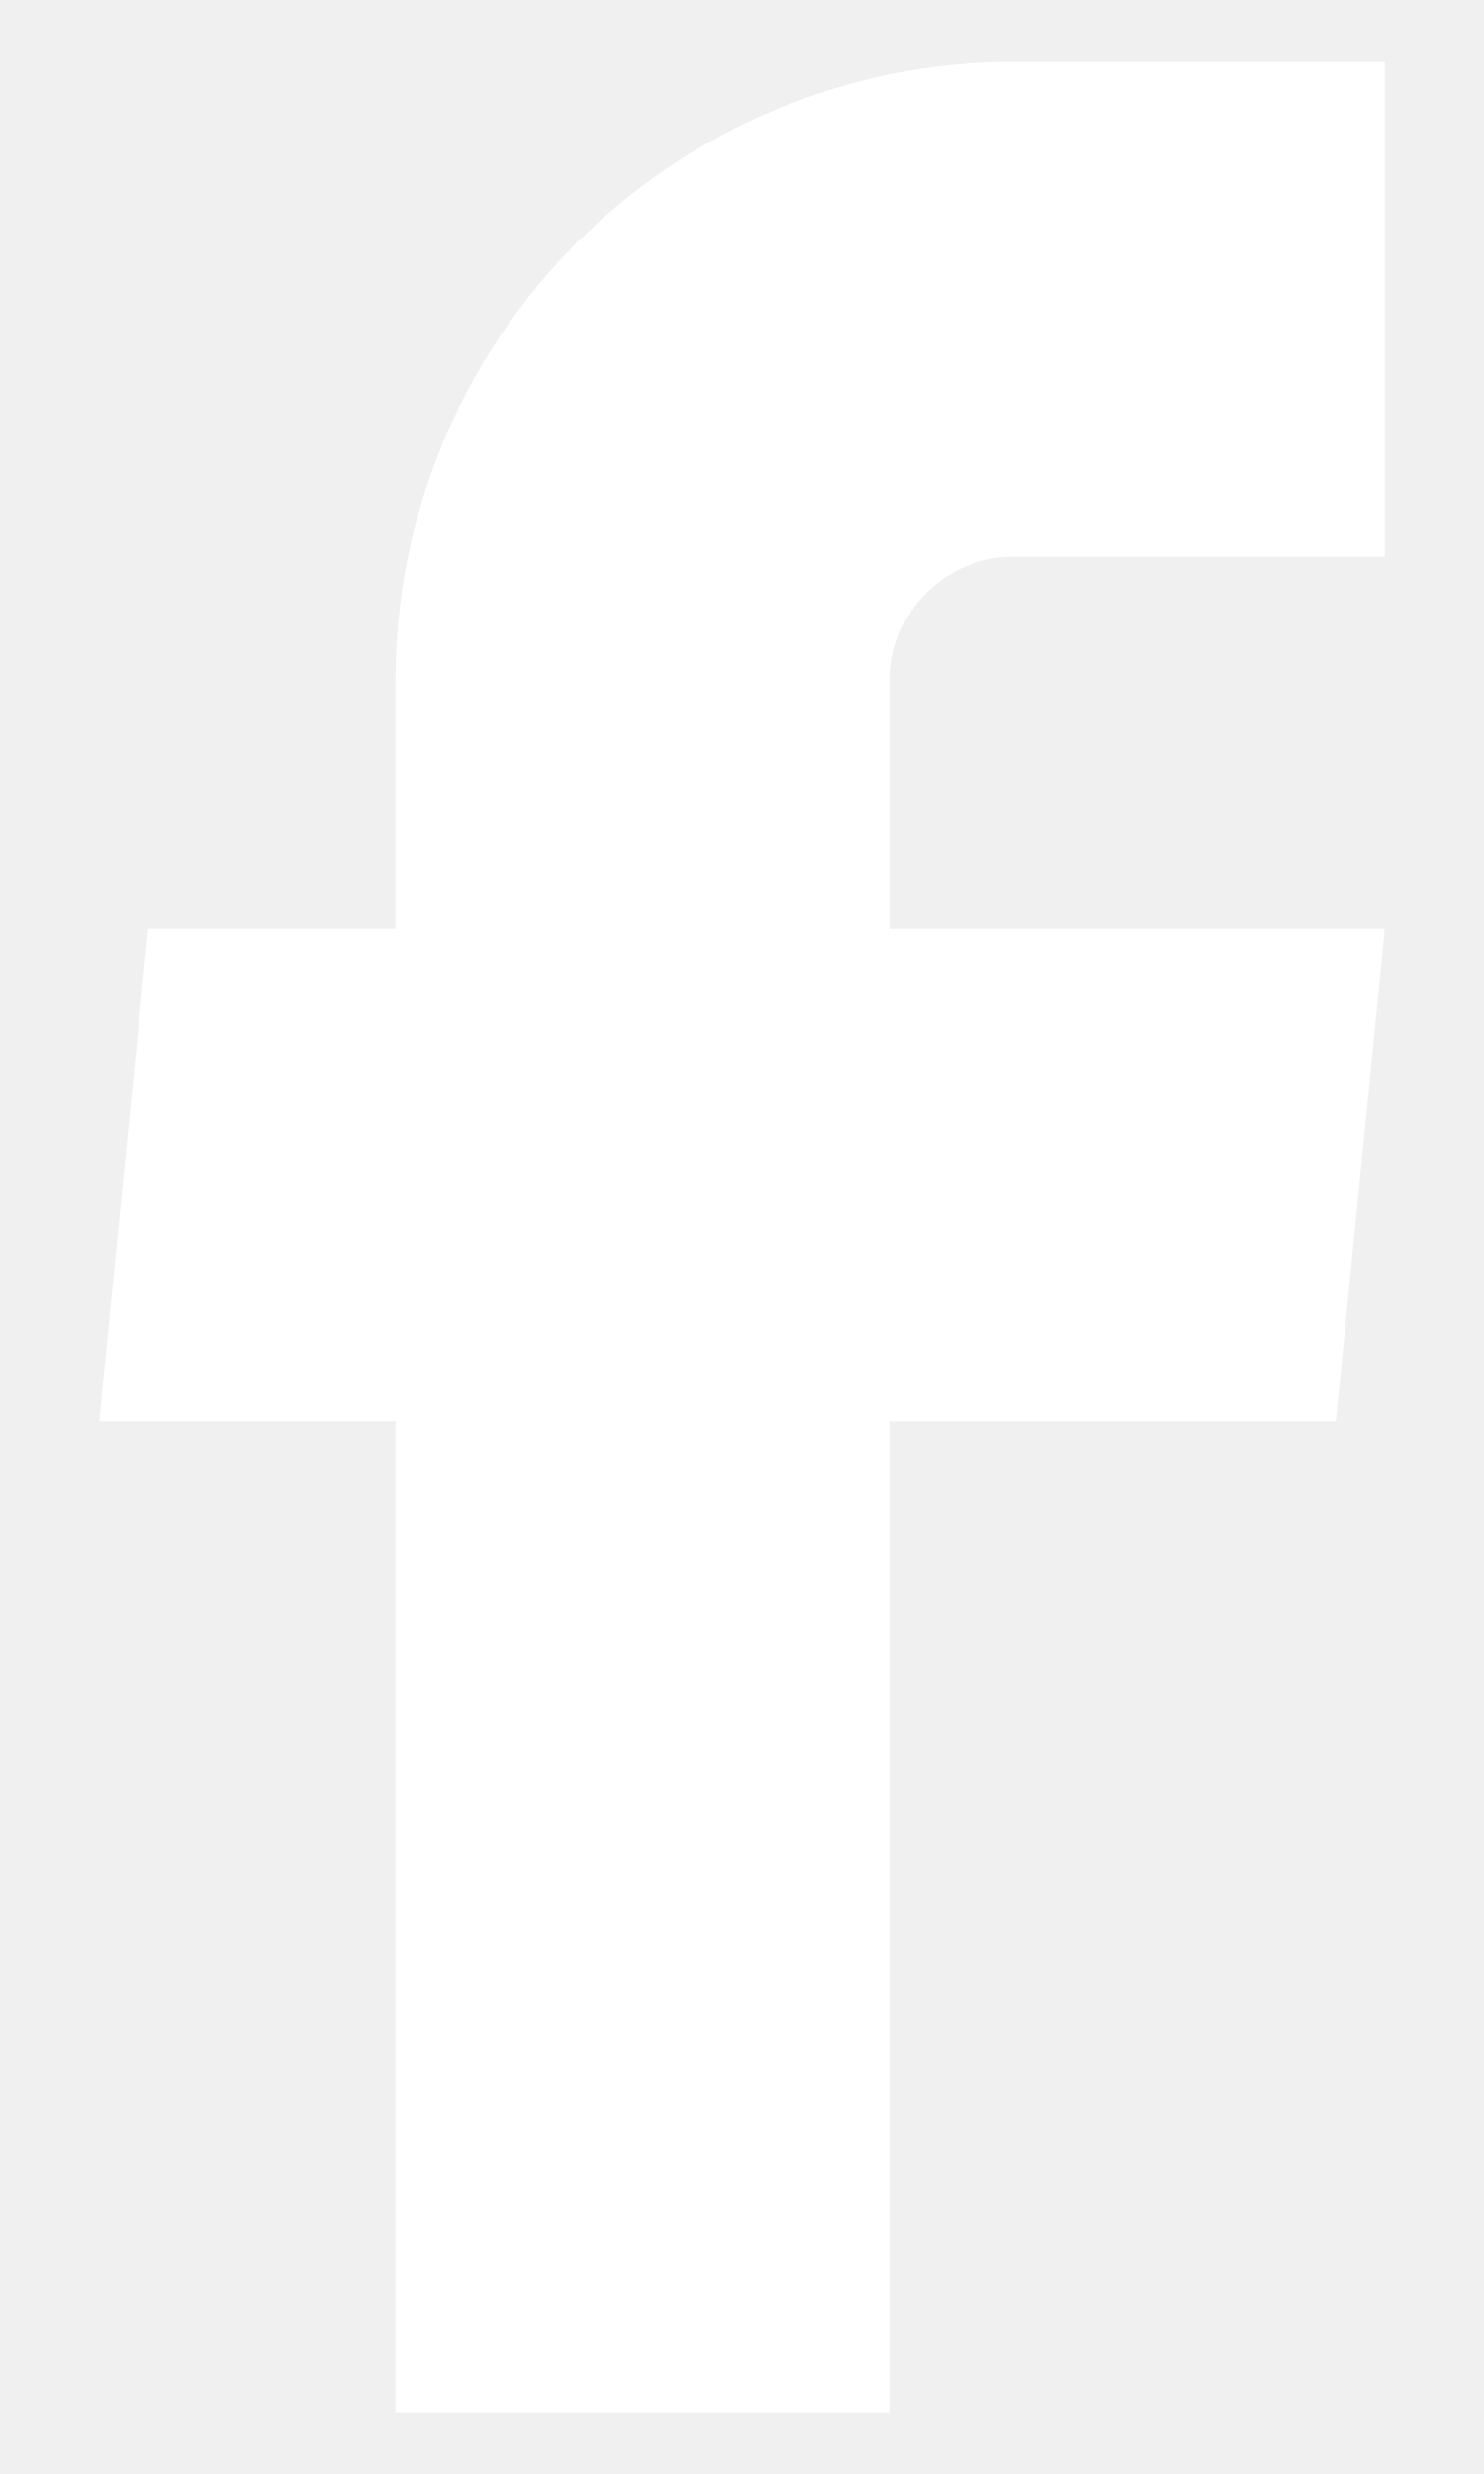
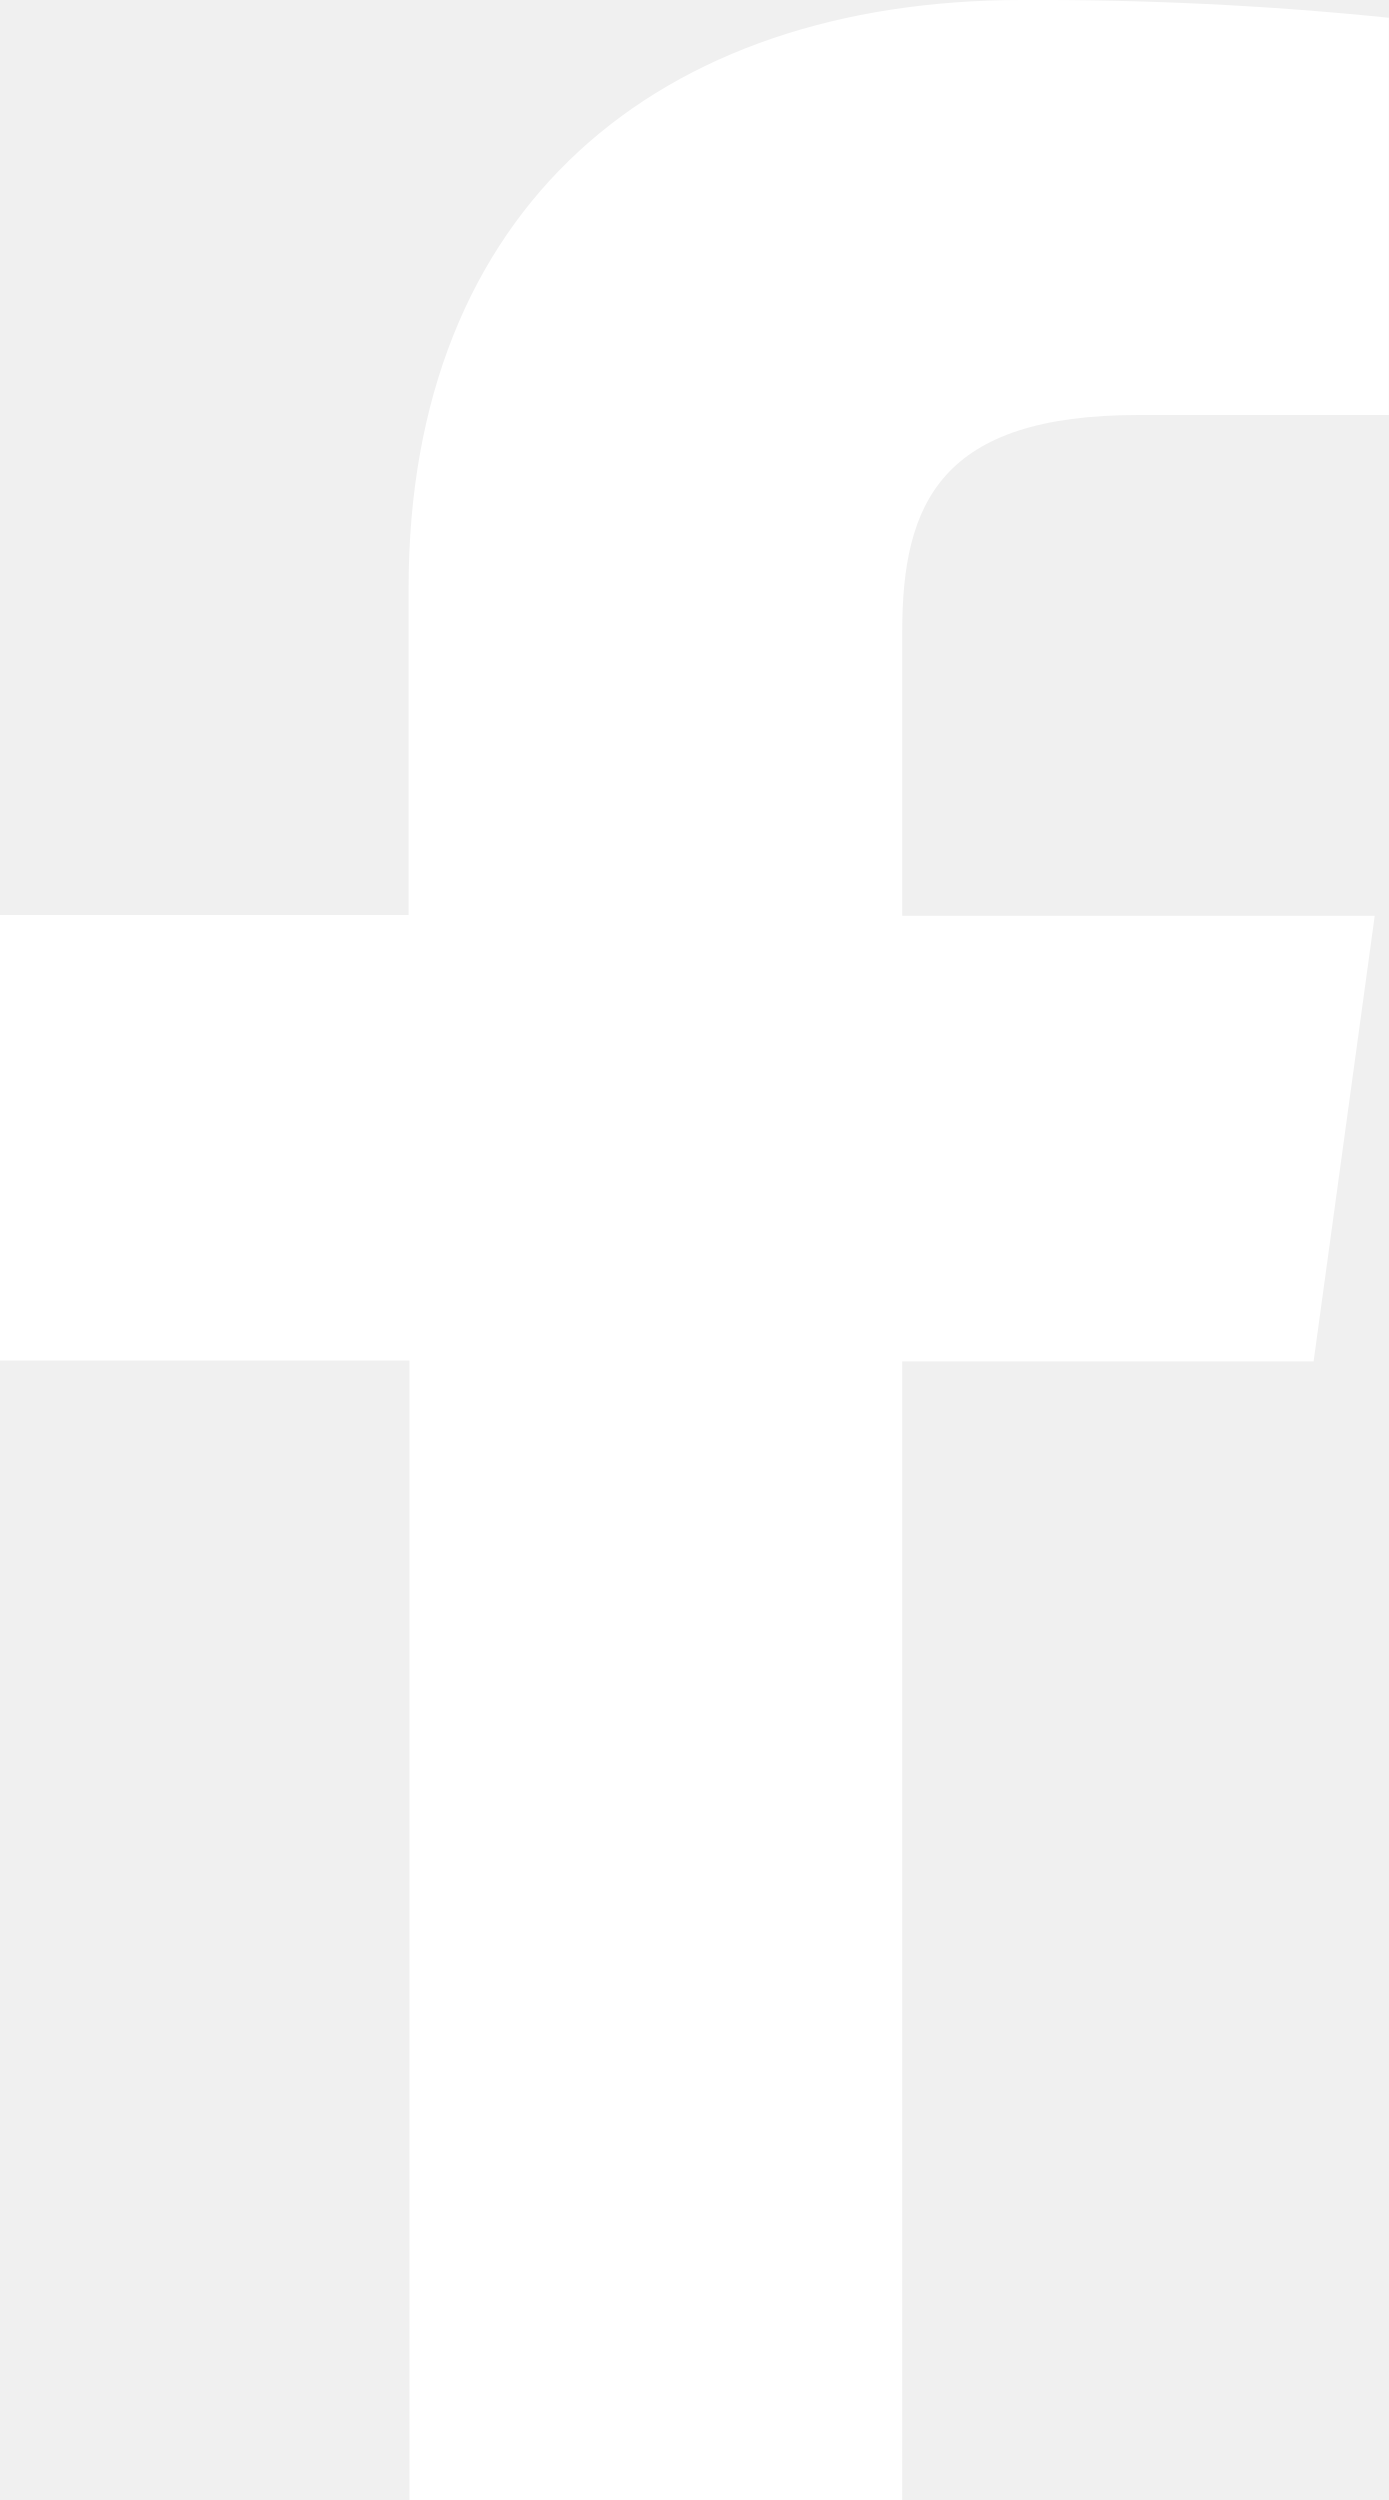
- <svg xmlns="http://www.w3.org/2000/svg" width="12" height="20" viewBox="0 0 12 20" fill="none">
-   <path d="M3.198 19.5H7.198V11.49H10.802L11.198 7.51H7.198V5.5C7.198 5.235 7.303 4.98 7.491 4.793C7.678 4.605 7.933 4.5 8.198 4.5H11.198V0.5H8.198C6.872 0.5 5.6 1.027 4.662 1.964C3.725 2.902 3.198 4.174 3.198 5.5V7.51H1.198L0.802 11.49H3.198V19.5Z" fill="white" />
+ <svg xmlns="http://www.w3.org/2000/svg" width="5" height="9" viewBox="0 0 5 9" fill="none">
+   <path d="M3.248 9V4.901H4.729L4.949 3.297H3.248V2.274C3.248 1.811 3.386 1.494 4.098 1.494H5V0.064C4.561 0.019 4.12 -0.002 3.679 0C2.37 0 1.471 0.746 1.471 2.116V3.294H0V4.898H1.474V9H3.248Z" fill="white" />
</svg>
